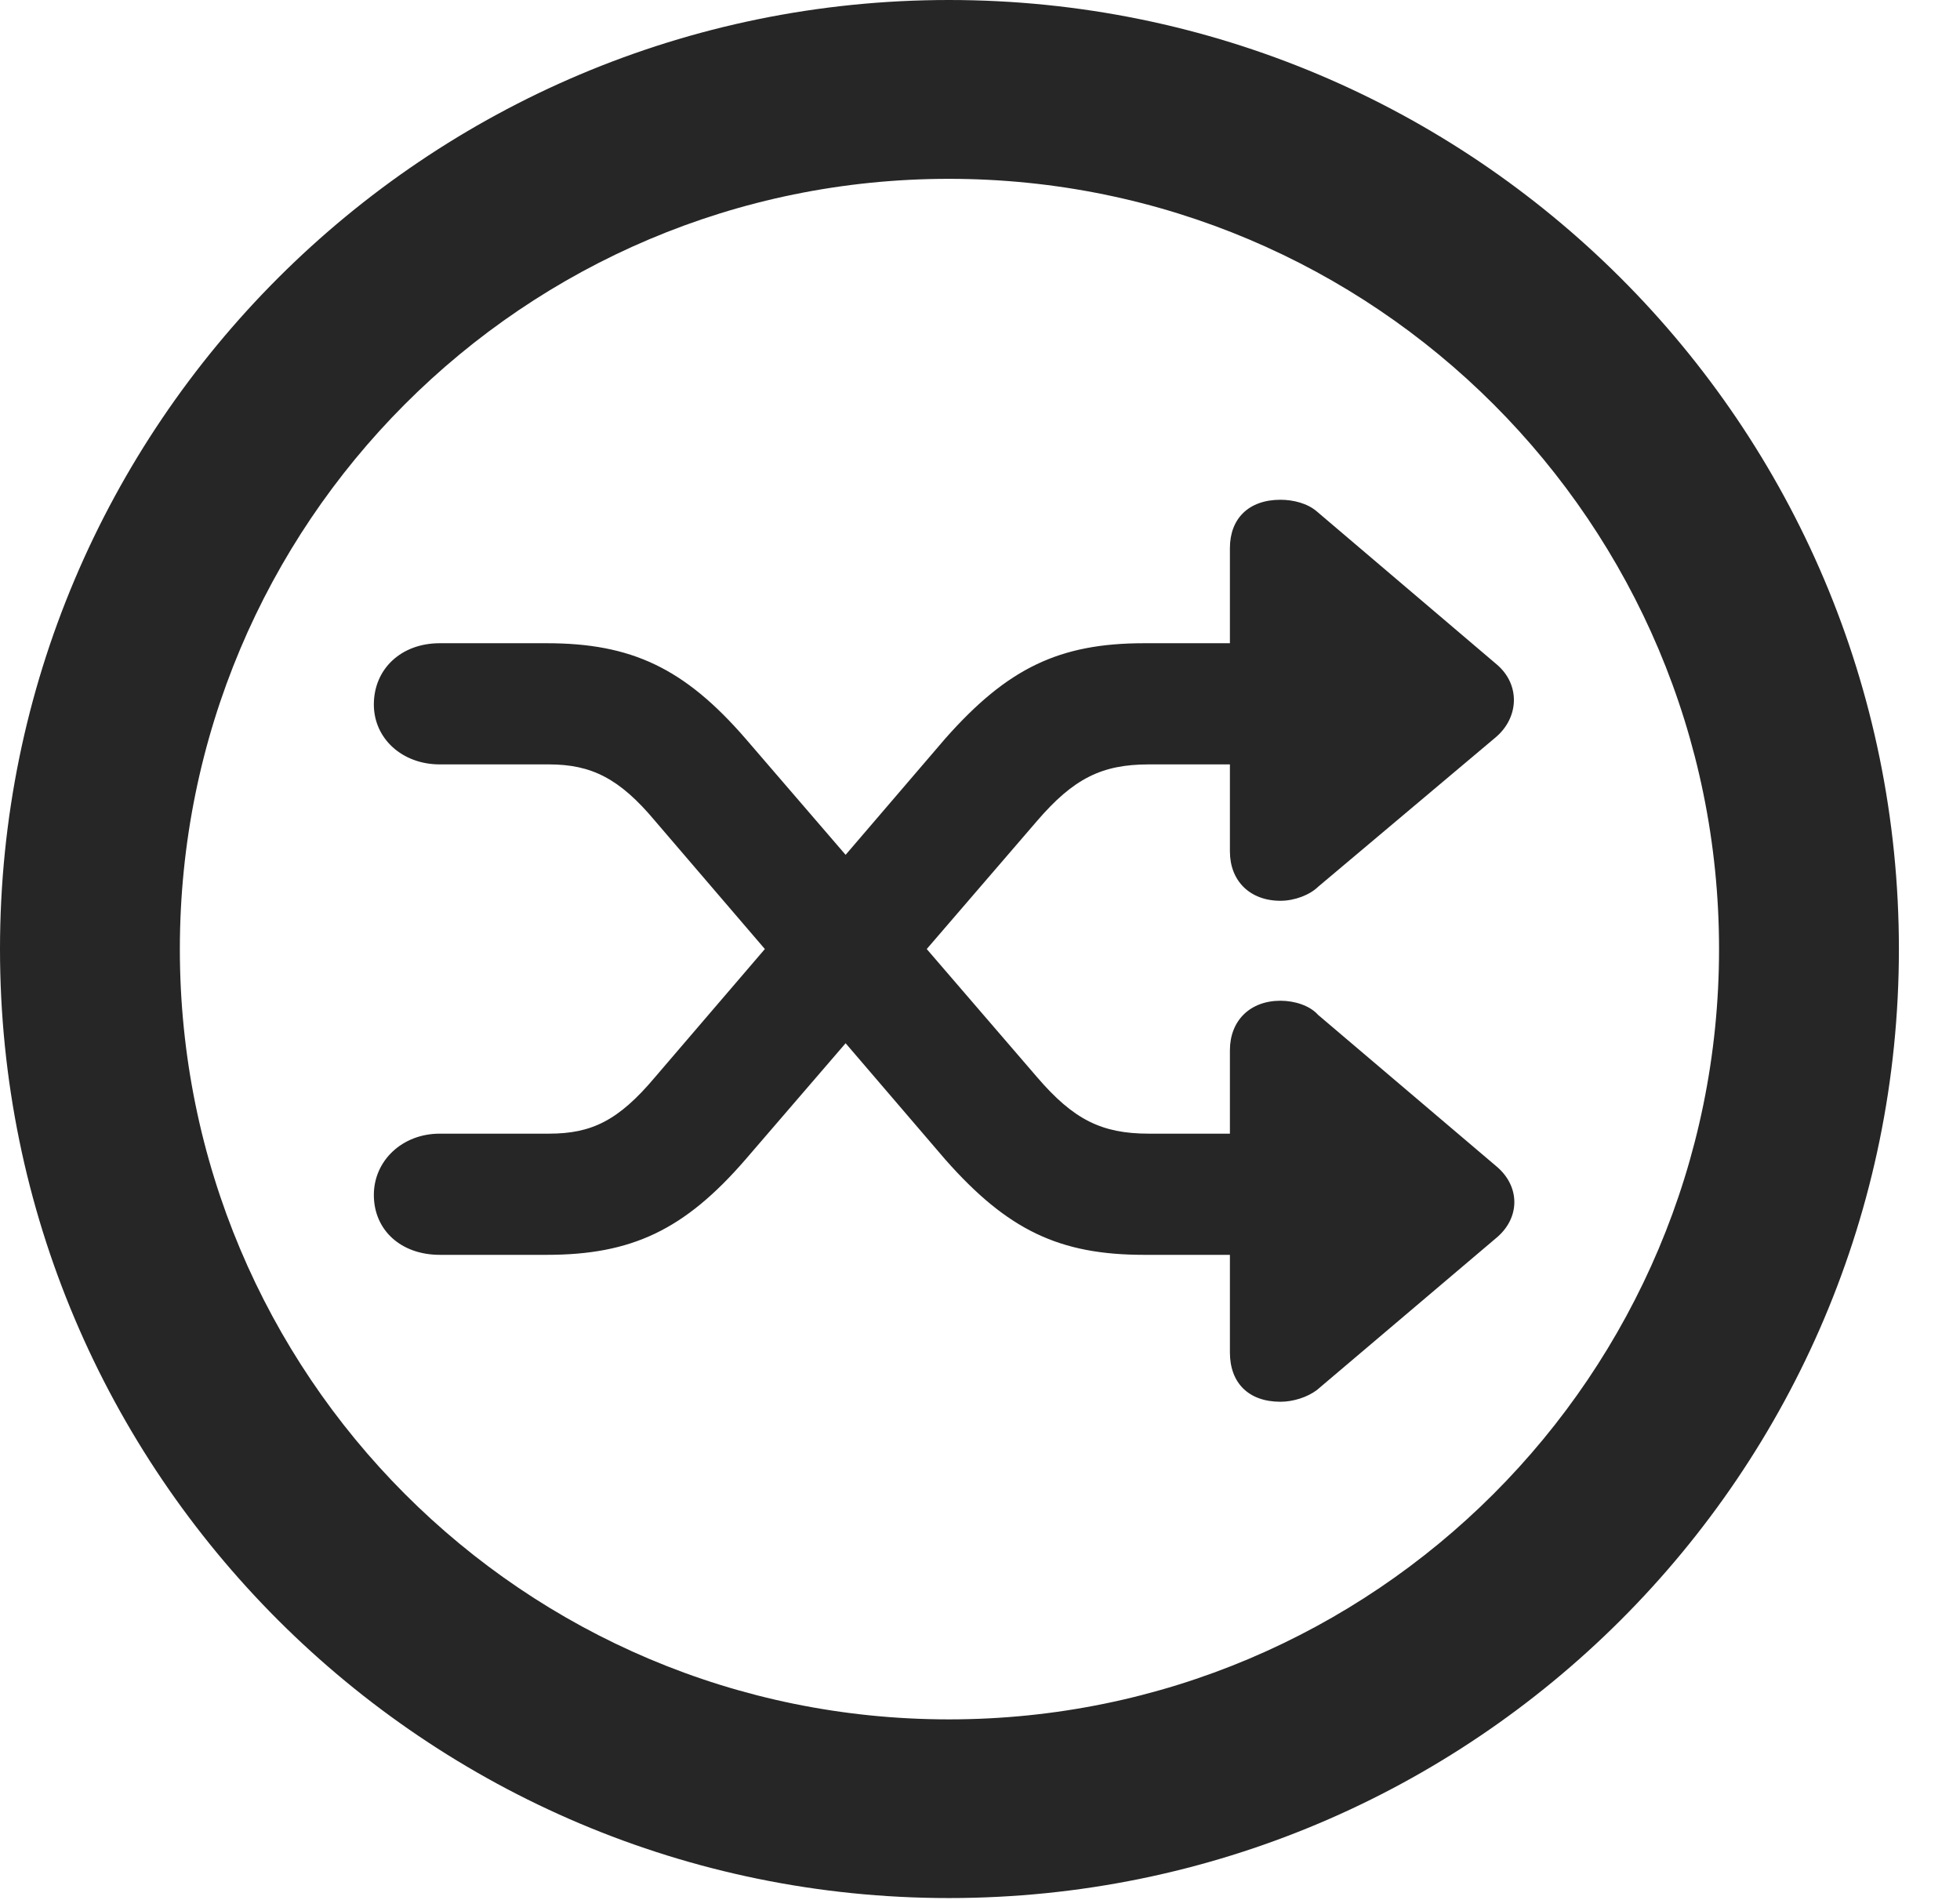
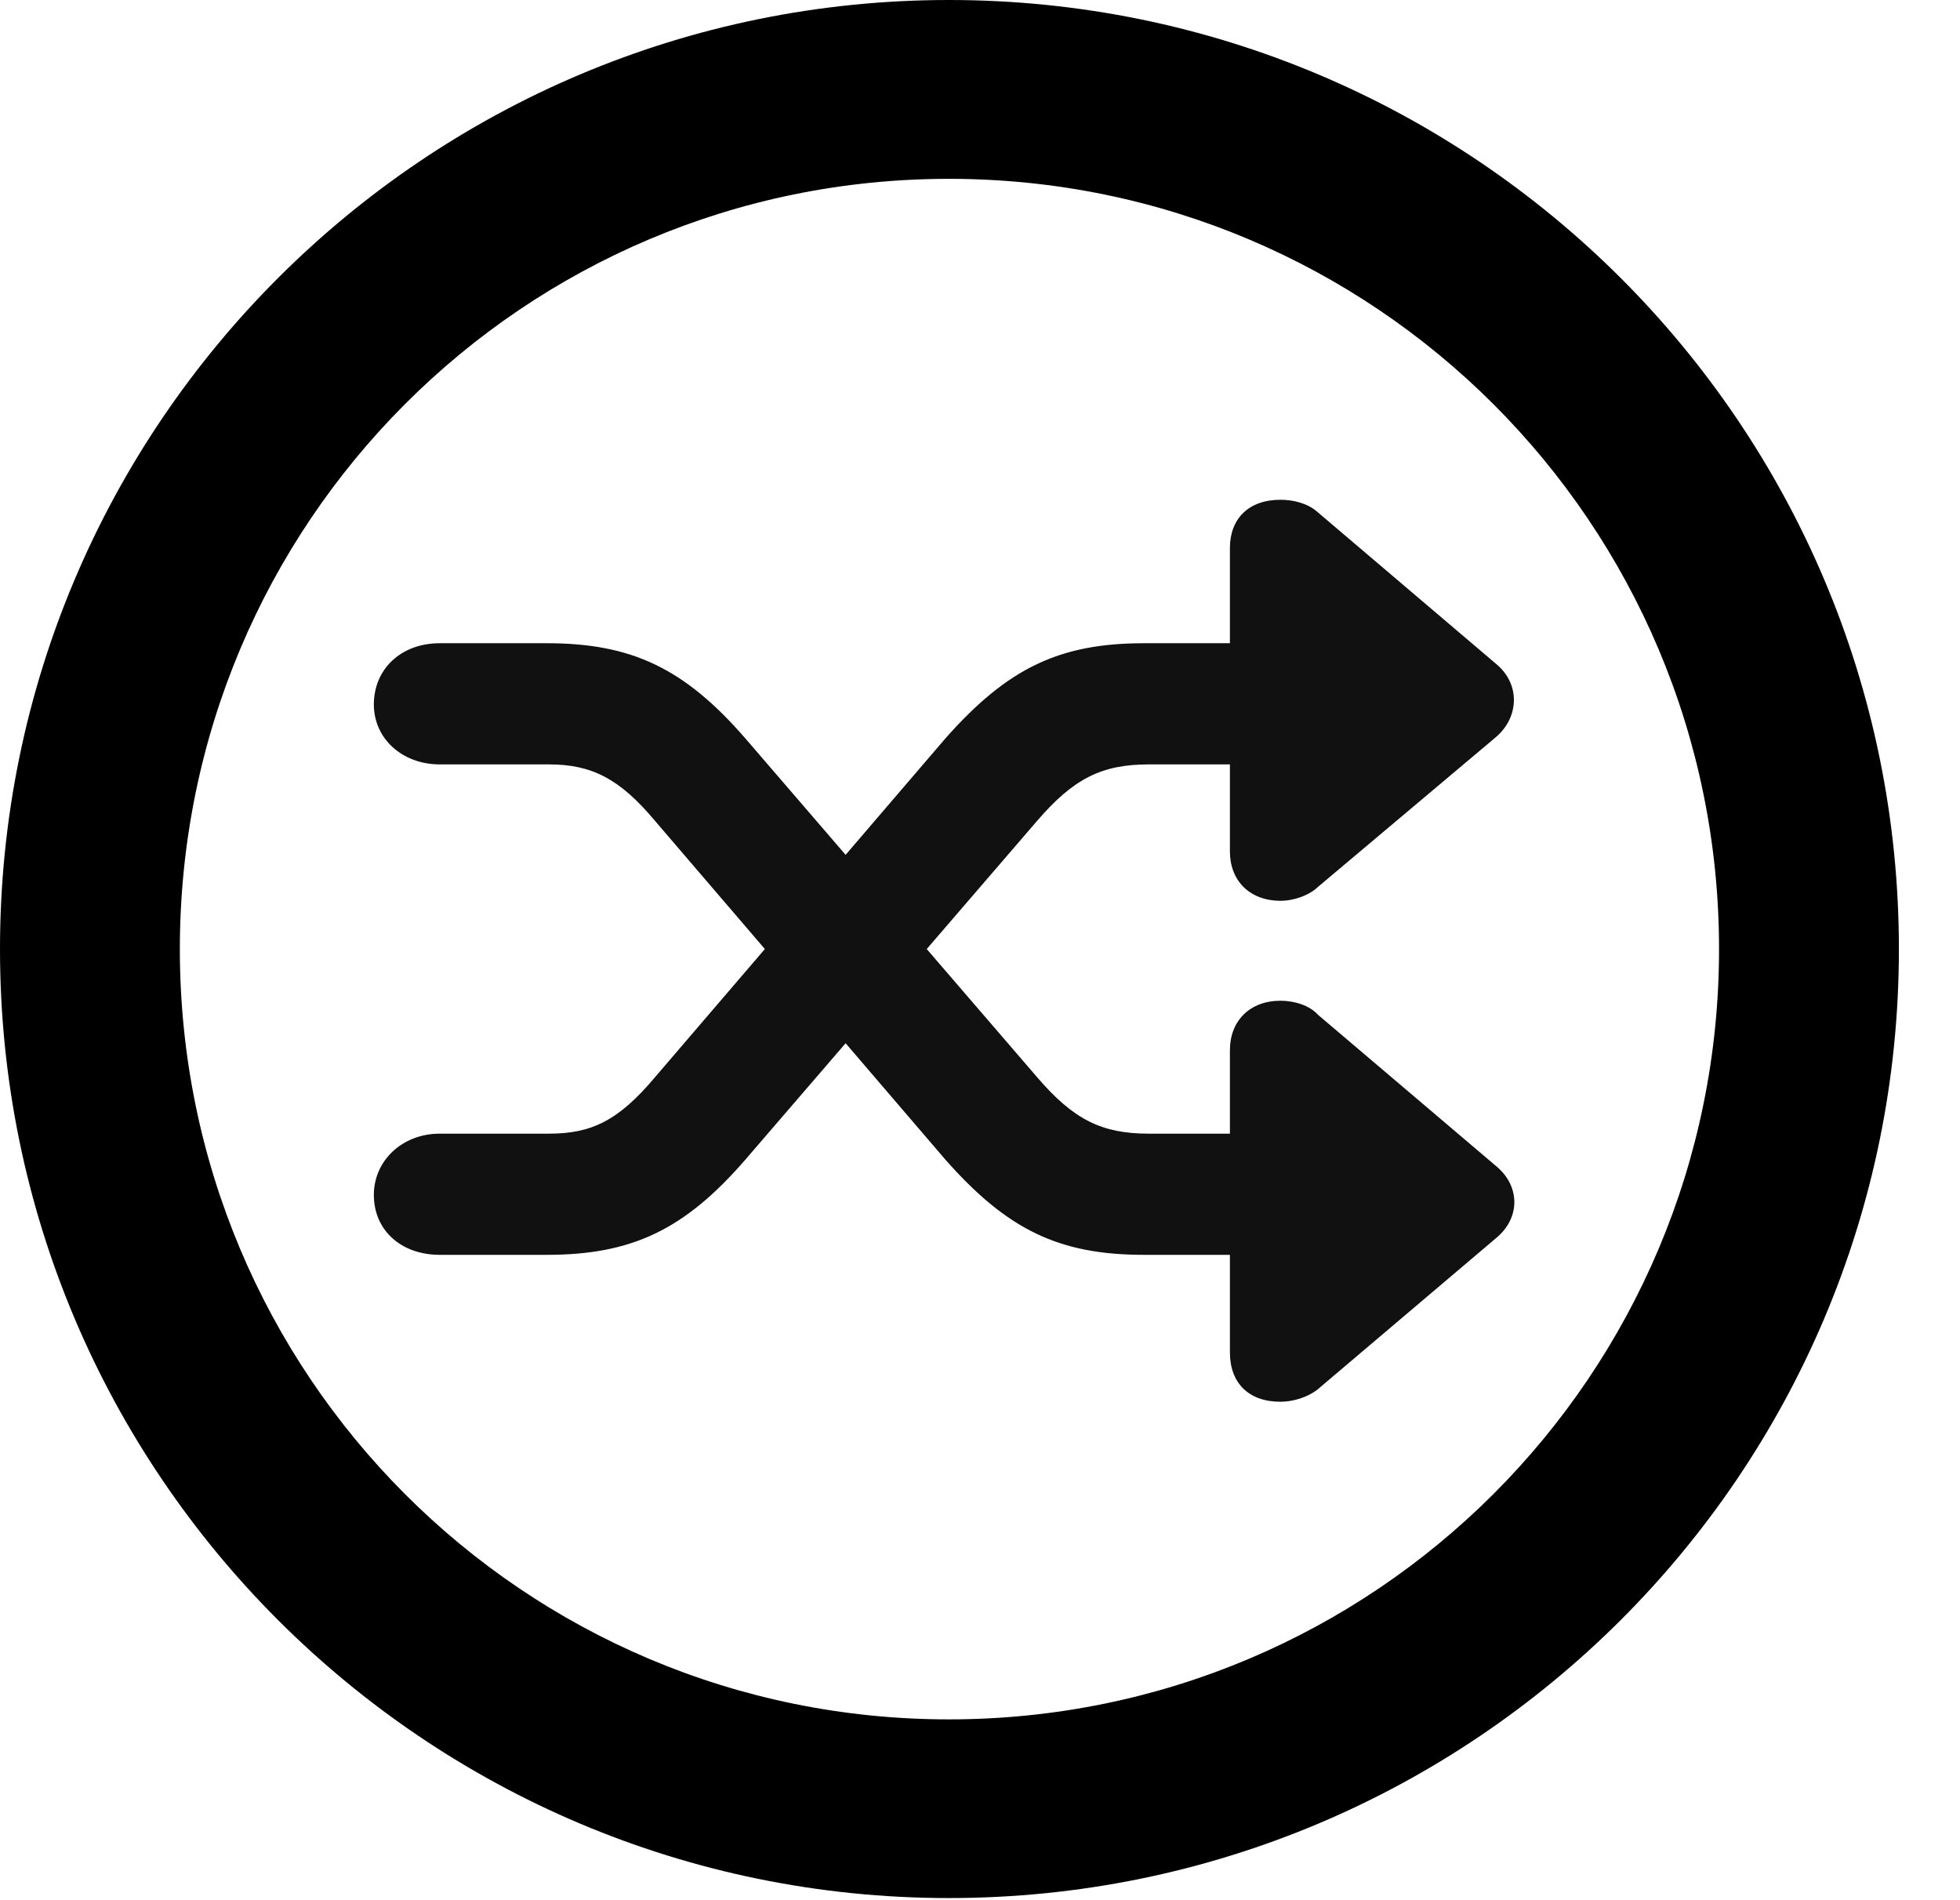
<svg xmlns="http://www.w3.org/2000/svg" version="1.1" viewBox="0 0 13.023 12.617">
  <g>
    <rect height="12.617" opacity="0" width="13.023" x="0" y="0" />
-     <path d="M6.305 12.609C9.789 12.609 12.617 9.789 12.617 6.305C12.617 2.82 9.789 0 6.305 0C2.828 0 0 2.82 0 6.305C0 9.789 2.828 12.609 6.305 12.609ZM6.305 11.422C3.477 11.422 1.195 9.133 1.195 6.305C1.195 3.477 3.477 1.188 6.305 1.188C9.133 1.188 11.422 3.477 11.422 6.305C11.422 9.133 9.133 11.422 6.305 11.422Z" fill="black" fill-opacity="0.85" />
-     <path d="M2.484 7.938C2.484 8.172 2.664 8.336 2.922 8.336L3.633 8.336C4.195 8.336 4.547 8.172 4.953 7.703L6.891 5.453C7.133 5.172 7.32 5.078 7.633 5.078L8.172 5.078L8.172 5.656C8.172 5.852 8.305 5.984 8.508 5.984C8.602 5.984 8.703 5.945 8.758 5.891L9.938 4.898C10.094 4.766 10.102 4.547 9.945 4.414L8.75 3.398C8.688 3.344 8.594 3.32 8.508 3.32C8.297 3.32 8.172 3.445 8.172 3.641L8.172 4.273L7.602 4.273C7.039 4.273 6.695 4.438 6.281 4.906L4.352 7.156C4.109 7.445 3.93 7.531 3.648 7.531L2.922 7.531C2.672 7.531 2.484 7.711 2.484 7.938ZM2.484 4.68C2.484 4.906 2.672 5.078 2.922 5.078L3.648 5.078C3.93 5.078 4.117 5.172 4.352 5.453L6.281 7.703C6.695 8.172 7.039 8.336 7.602 8.336L8.172 8.336L8.172 8.984C8.172 9.188 8.297 9.312 8.508 9.312C8.594 9.312 8.688 9.281 8.75 9.234L9.938 8.227C10.102 8.094 10.102 7.883 9.945 7.75L8.758 6.742C8.703 6.68 8.602 6.648 8.508 6.648C8.305 6.648 8.172 6.781 8.172 6.977L8.172 7.531L7.633 7.531C7.32 7.531 7.133 7.438 6.891 7.156L4.953 4.906C4.547 4.438 4.195 4.273 3.633 4.273L2.922 4.273C2.664 4.273 2.484 4.445 2.484 4.68Z" fill="black" fill-opacity="0.85" />
+     <path d="M6.305 12.609C9.789 12.609 12.617 9.789 12.617 6.305C12.617 2.82 9.789 0 6.305 0C2.828 0 0 2.82 0 6.305C0 9.789 2.828 12.609 6.305 12.609ZM6.305 11.422C3.477 11.422 1.195 9.133 1.195 6.305C1.195 3.477 3.477 1.188 6.305 1.188C9.133 1.188 11.422 3.477 11.422 6.305C11.422 9.133 9.133 11.422 6.305 11.422Z" fill="111" />
+     <path d="M2.484 7.938C2.484 8.172 2.664 8.336 2.922 8.336L3.633 8.336C4.195 8.336 4.547 8.172 4.953 7.703L6.891 5.453C7.133 5.172 7.32 5.078 7.633 5.078L8.172 5.078L8.172 5.656C8.172 5.852 8.305 5.984 8.508 5.984C8.602 5.984 8.703 5.945 8.758 5.891L9.938 4.898C10.094 4.766 10.102 4.547 9.945 4.414L8.75 3.398C8.688 3.344 8.594 3.32 8.508 3.32C8.297 3.32 8.172 3.445 8.172 3.641L8.172 4.273L7.602 4.273C7.039 4.273 6.695 4.438 6.281 4.906L4.352 7.156C4.109 7.445 3.93 7.531 3.648 7.531L2.922 7.531C2.672 7.531 2.484 7.711 2.484 7.938ZM2.484 4.68C2.484 4.906 2.672 5.078 2.922 5.078L3.648 5.078C3.93 5.078 4.117 5.172 4.352 5.453L6.281 7.703C6.695 8.172 7.039 8.336 7.602 8.336L8.172 8.336L8.172 8.984C8.172 9.188 8.297 9.312 8.508 9.312C8.594 9.312 8.688 9.281 8.75 9.234L9.938 8.227C10.102 8.094 10.102 7.883 9.945 7.75L8.758 6.742C8.703 6.68 8.602 6.648 8.508 6.648C8.305 6.648 8.172 6.781 8.172 6.977L8.172 7.531L7.633 7.531C7.32 7.531 7.133 7.438 6.891 7.156L4.953 4.906C4.547 4.438 4.195 4.273 3.633 4.273L2.922 4.273C2.664 4.273 2.484 4.445 2.484 4.68Z" fill="#111" />
  </g>
</svg>
